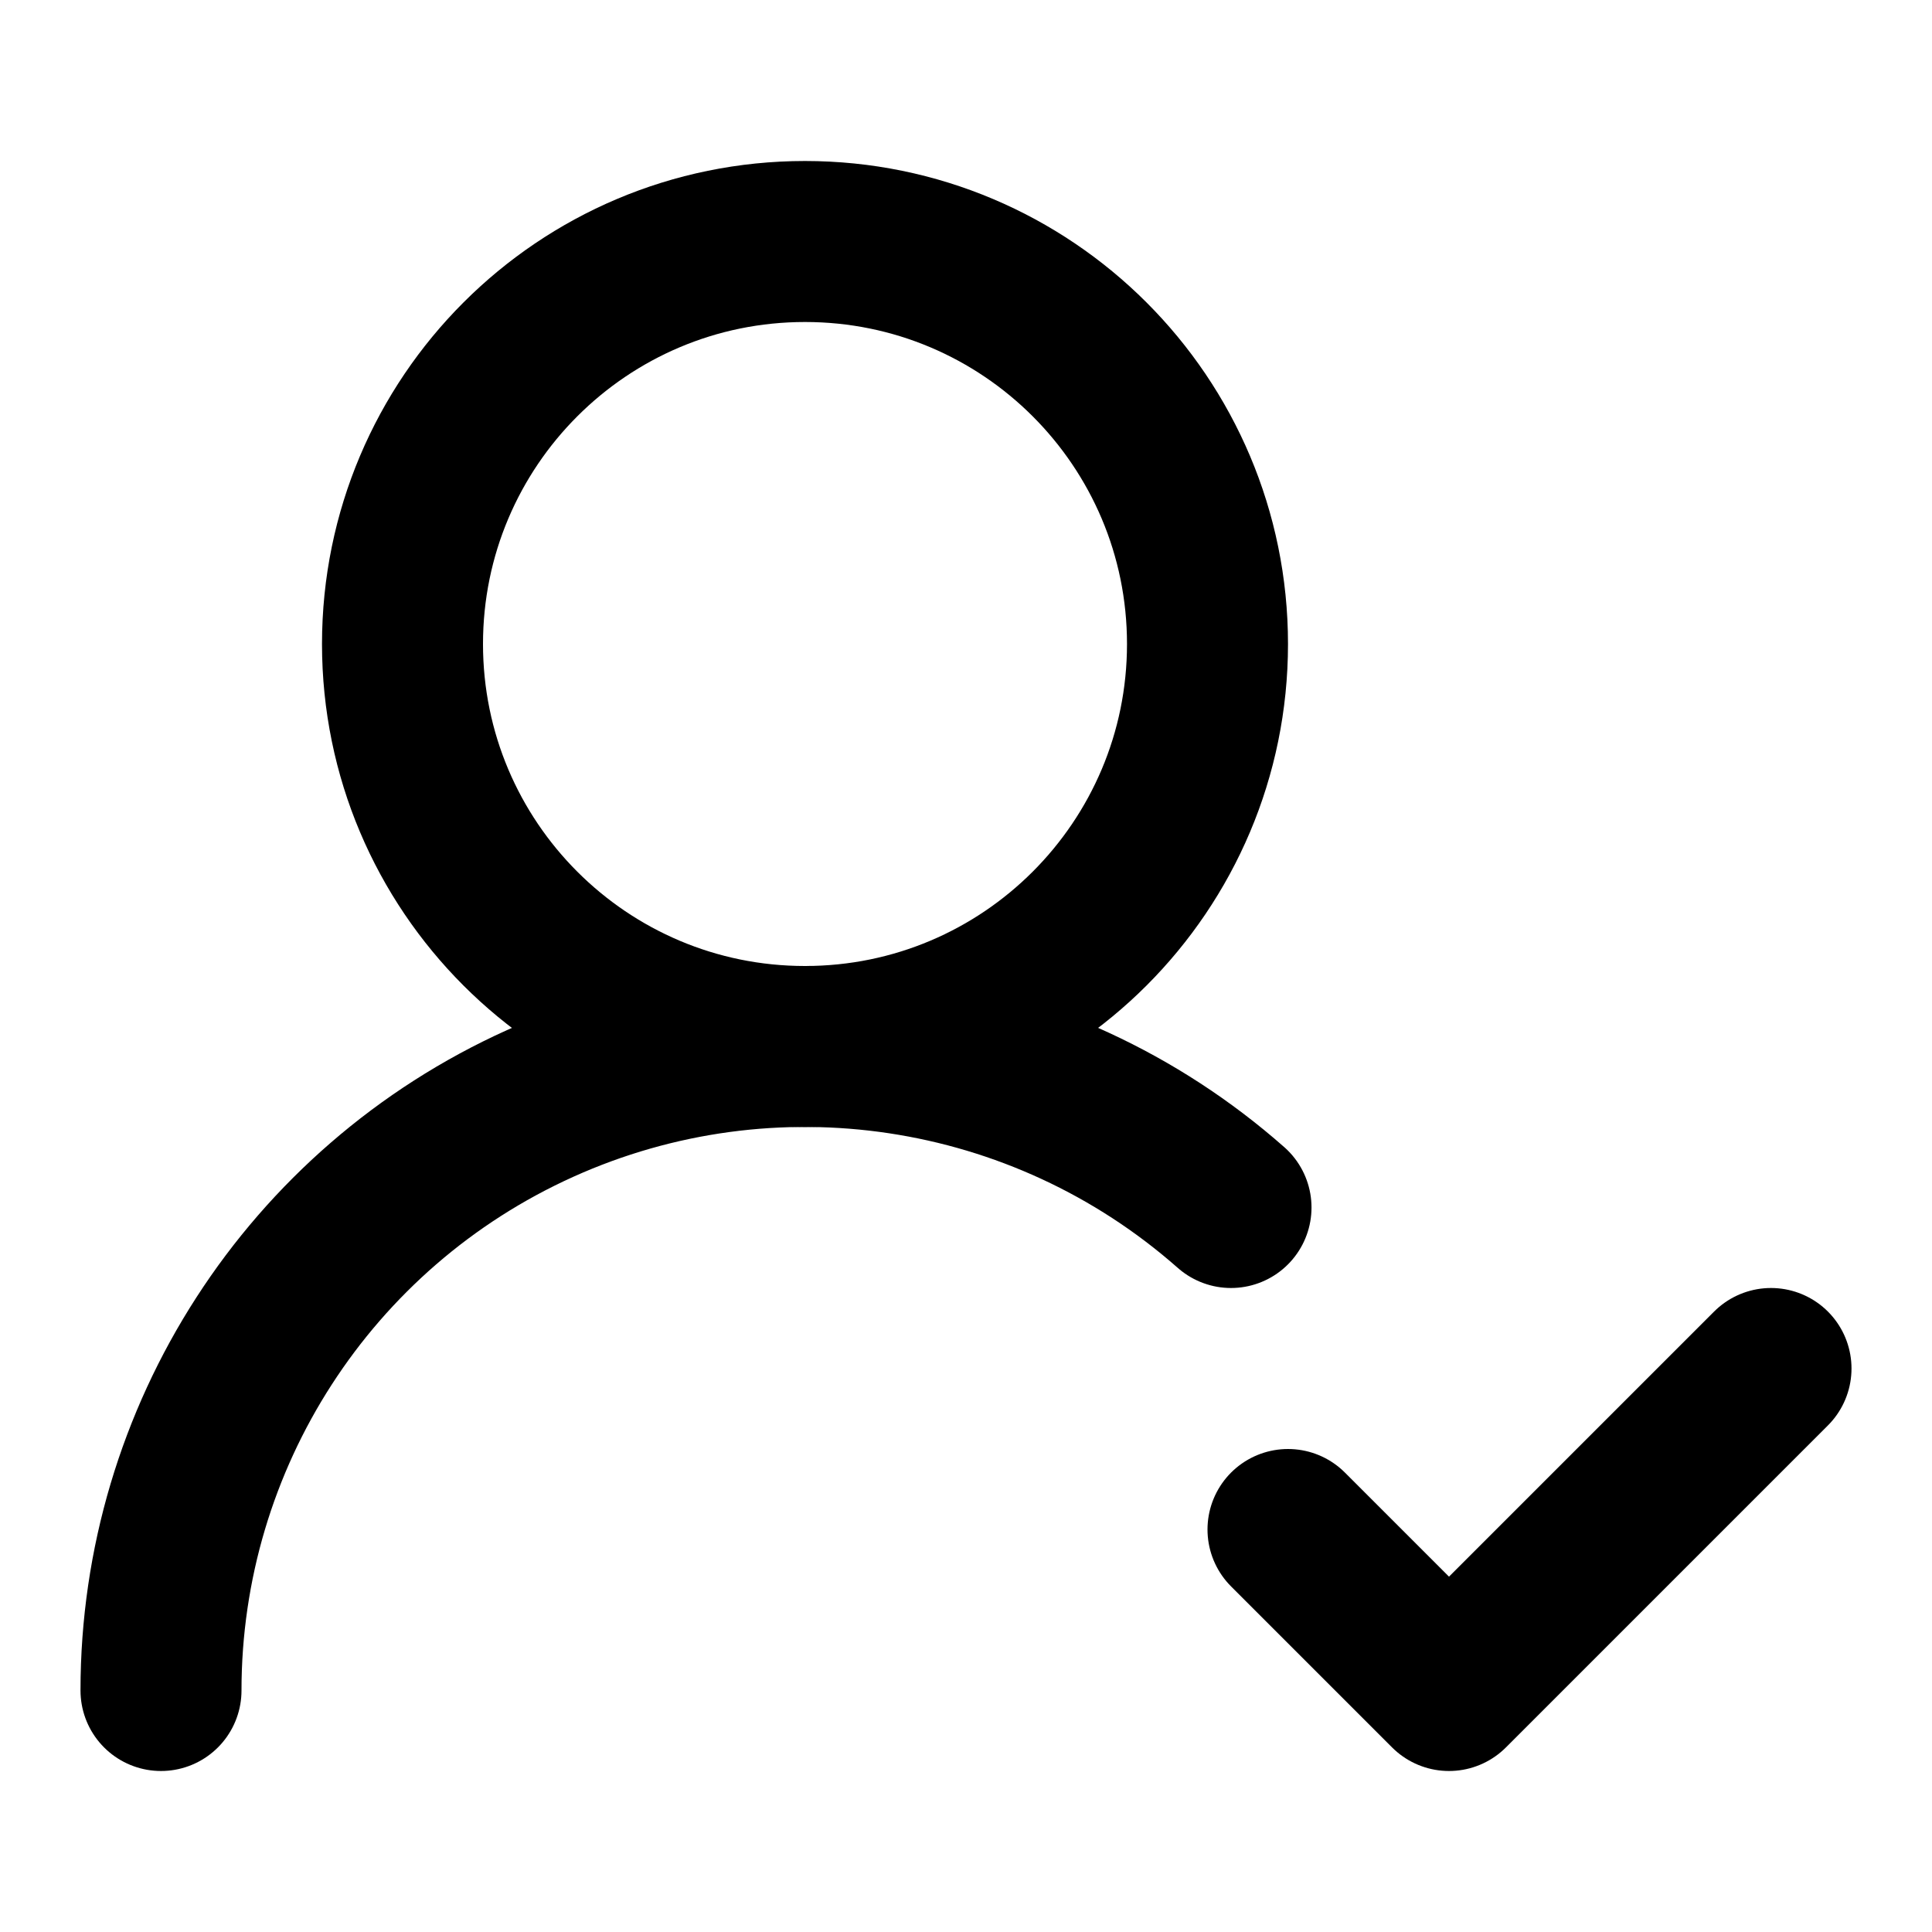
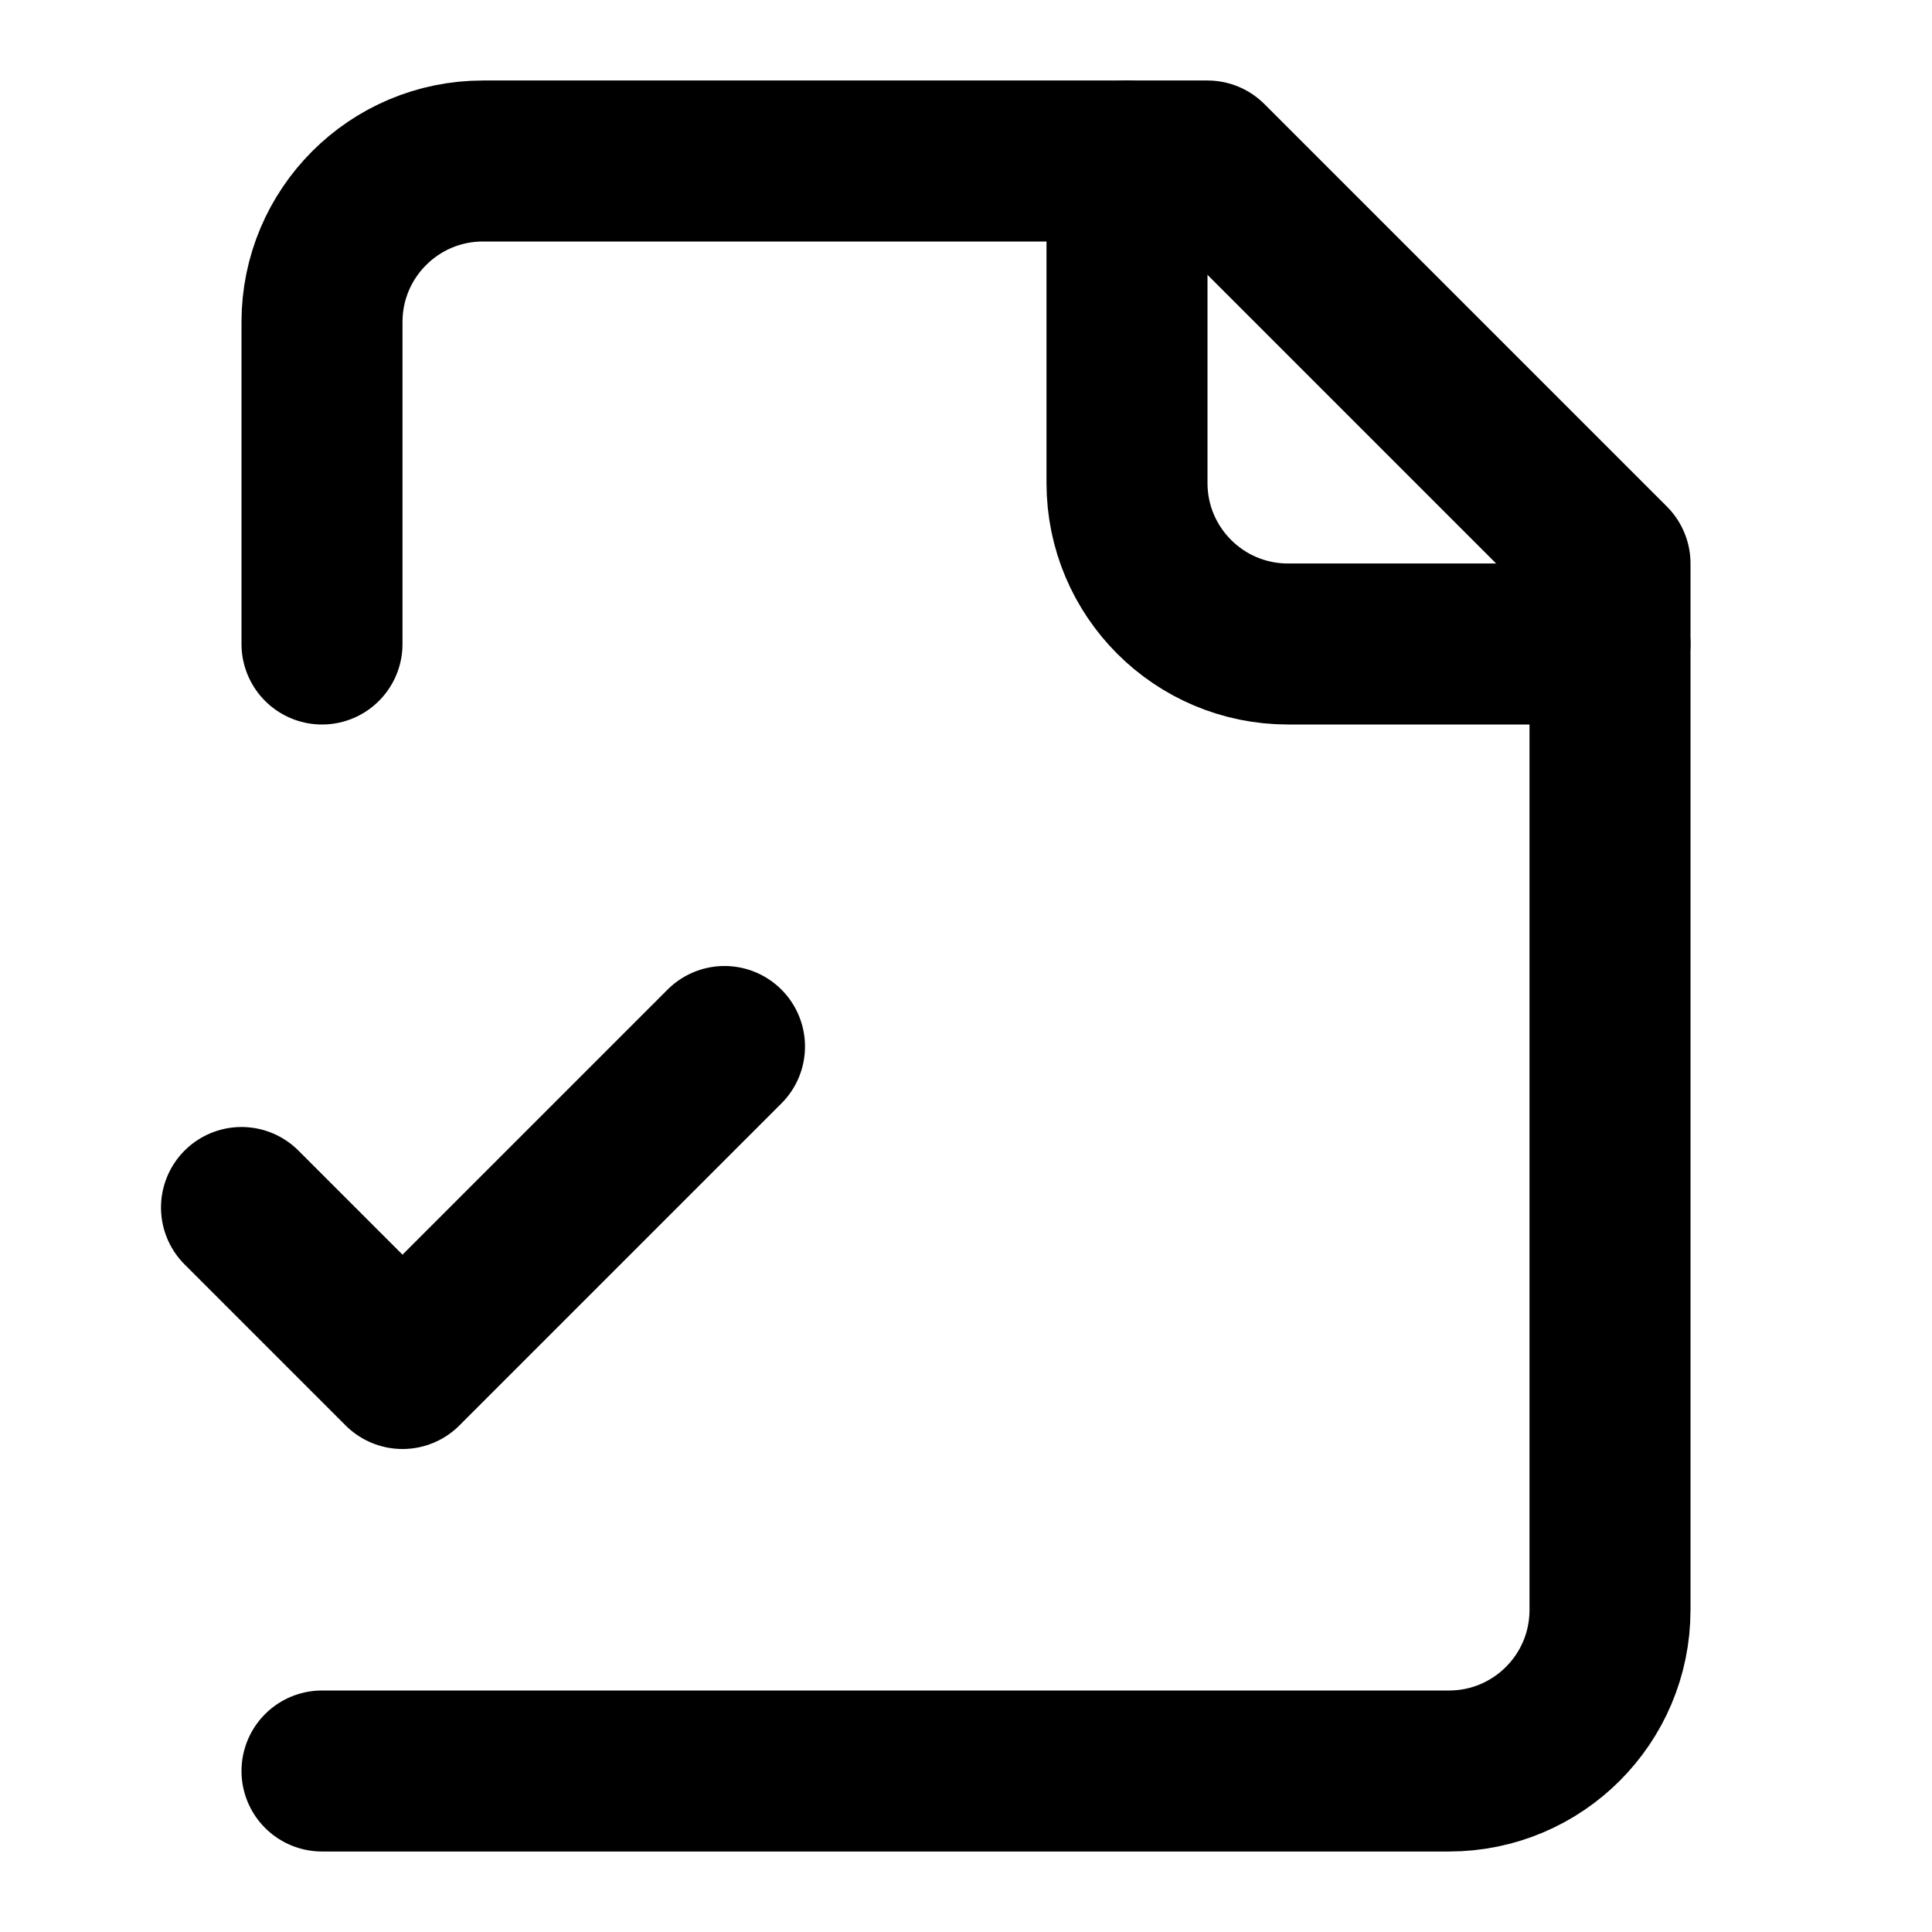
- <svg xmlns="http://www.w3.org/2000/svg" width="24" height="24" viewBox="0 0 24 24" fill="none" stroke="currentColor" stroke-width="2" stroke-linecap="round" stroke-linejoin="round" class="lucide lucide-user-round-check">
-   <path d="M2 21a8 8 0 0 1 13.292-6" />
-   <circle cx="10" cy="8" r="5" />
-   <path d="m16 19 2 2 4-4" />
+ <svg xmlns="http://www.w3.org/2000/svg" width="24" height="24" viewBox="0 0 24 24" fill="none" stroke="currentColor" stroke-width="2" stroke-linecap="round" stroke-linejoin="round" class="lucide lucide-file-check-2">
+   <path d="M4 22h14a2 2 0 0 0 2-2V7l-5-5H6a2 2 0 0 0-2 2v4" />
+   <path d="M14 2v4a2 2 0 0 0 2 2h4" />
+   <path d="m3 15 2 2 4-4" />
</svg>
